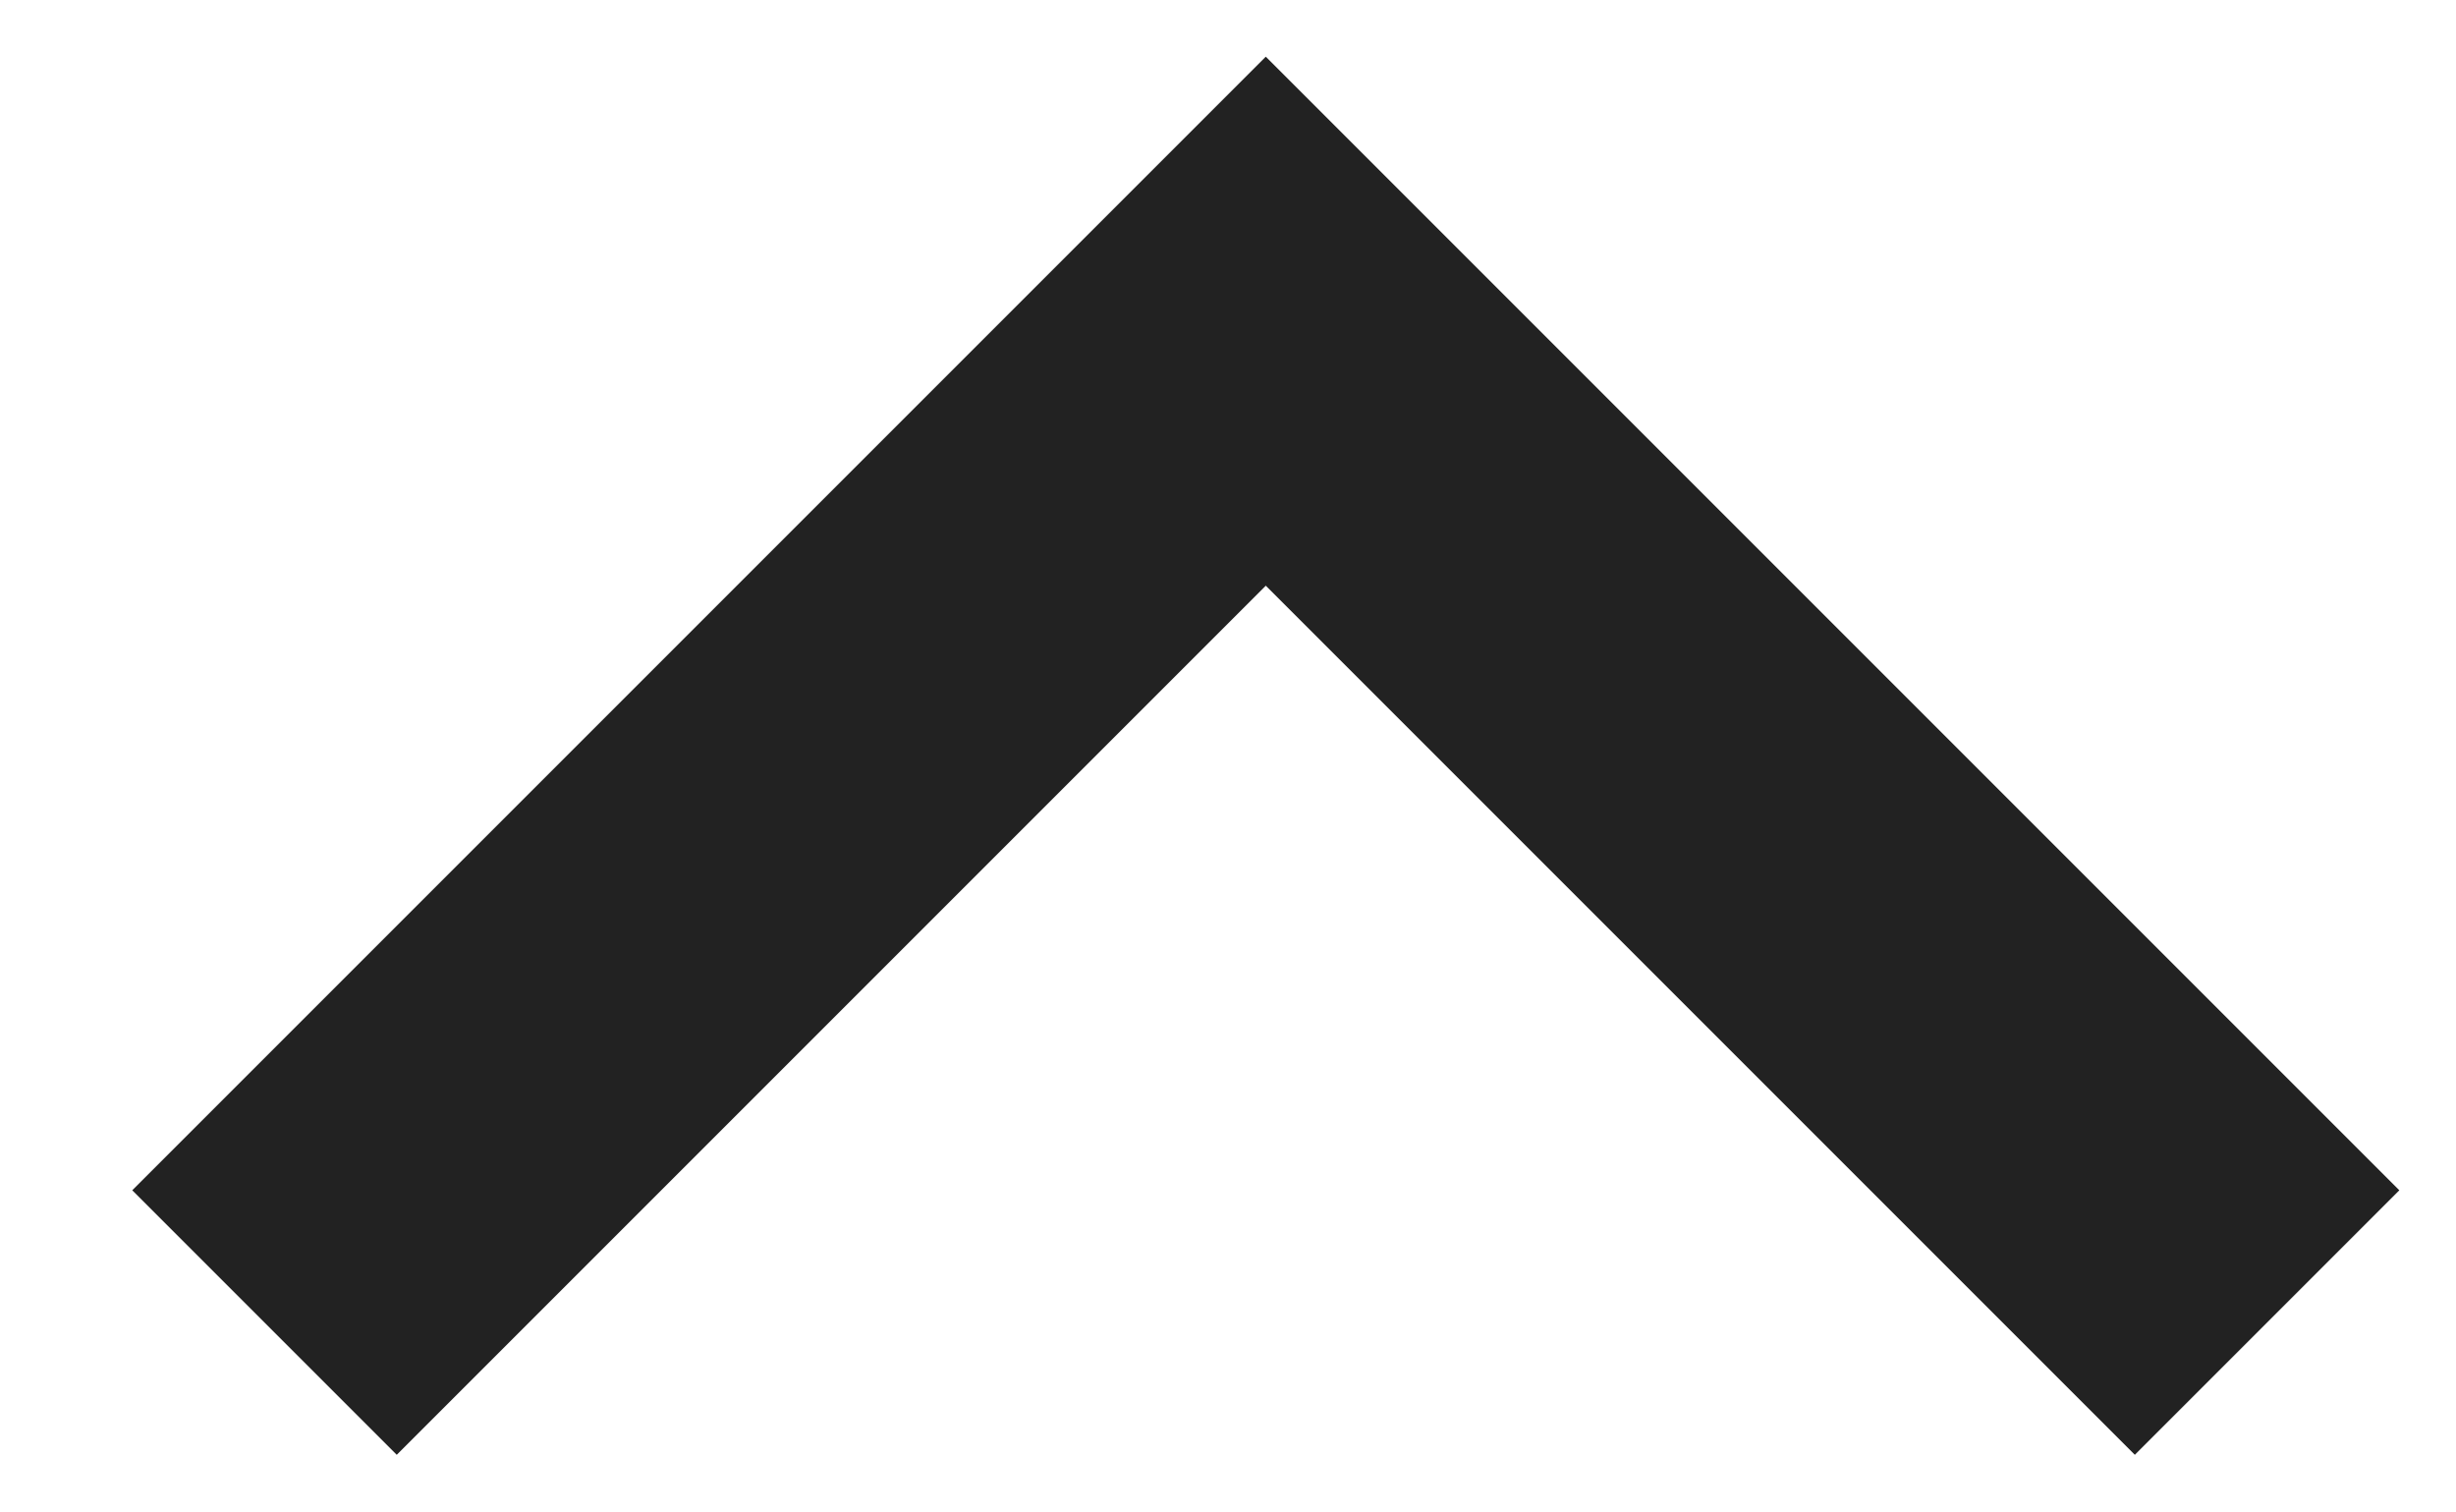
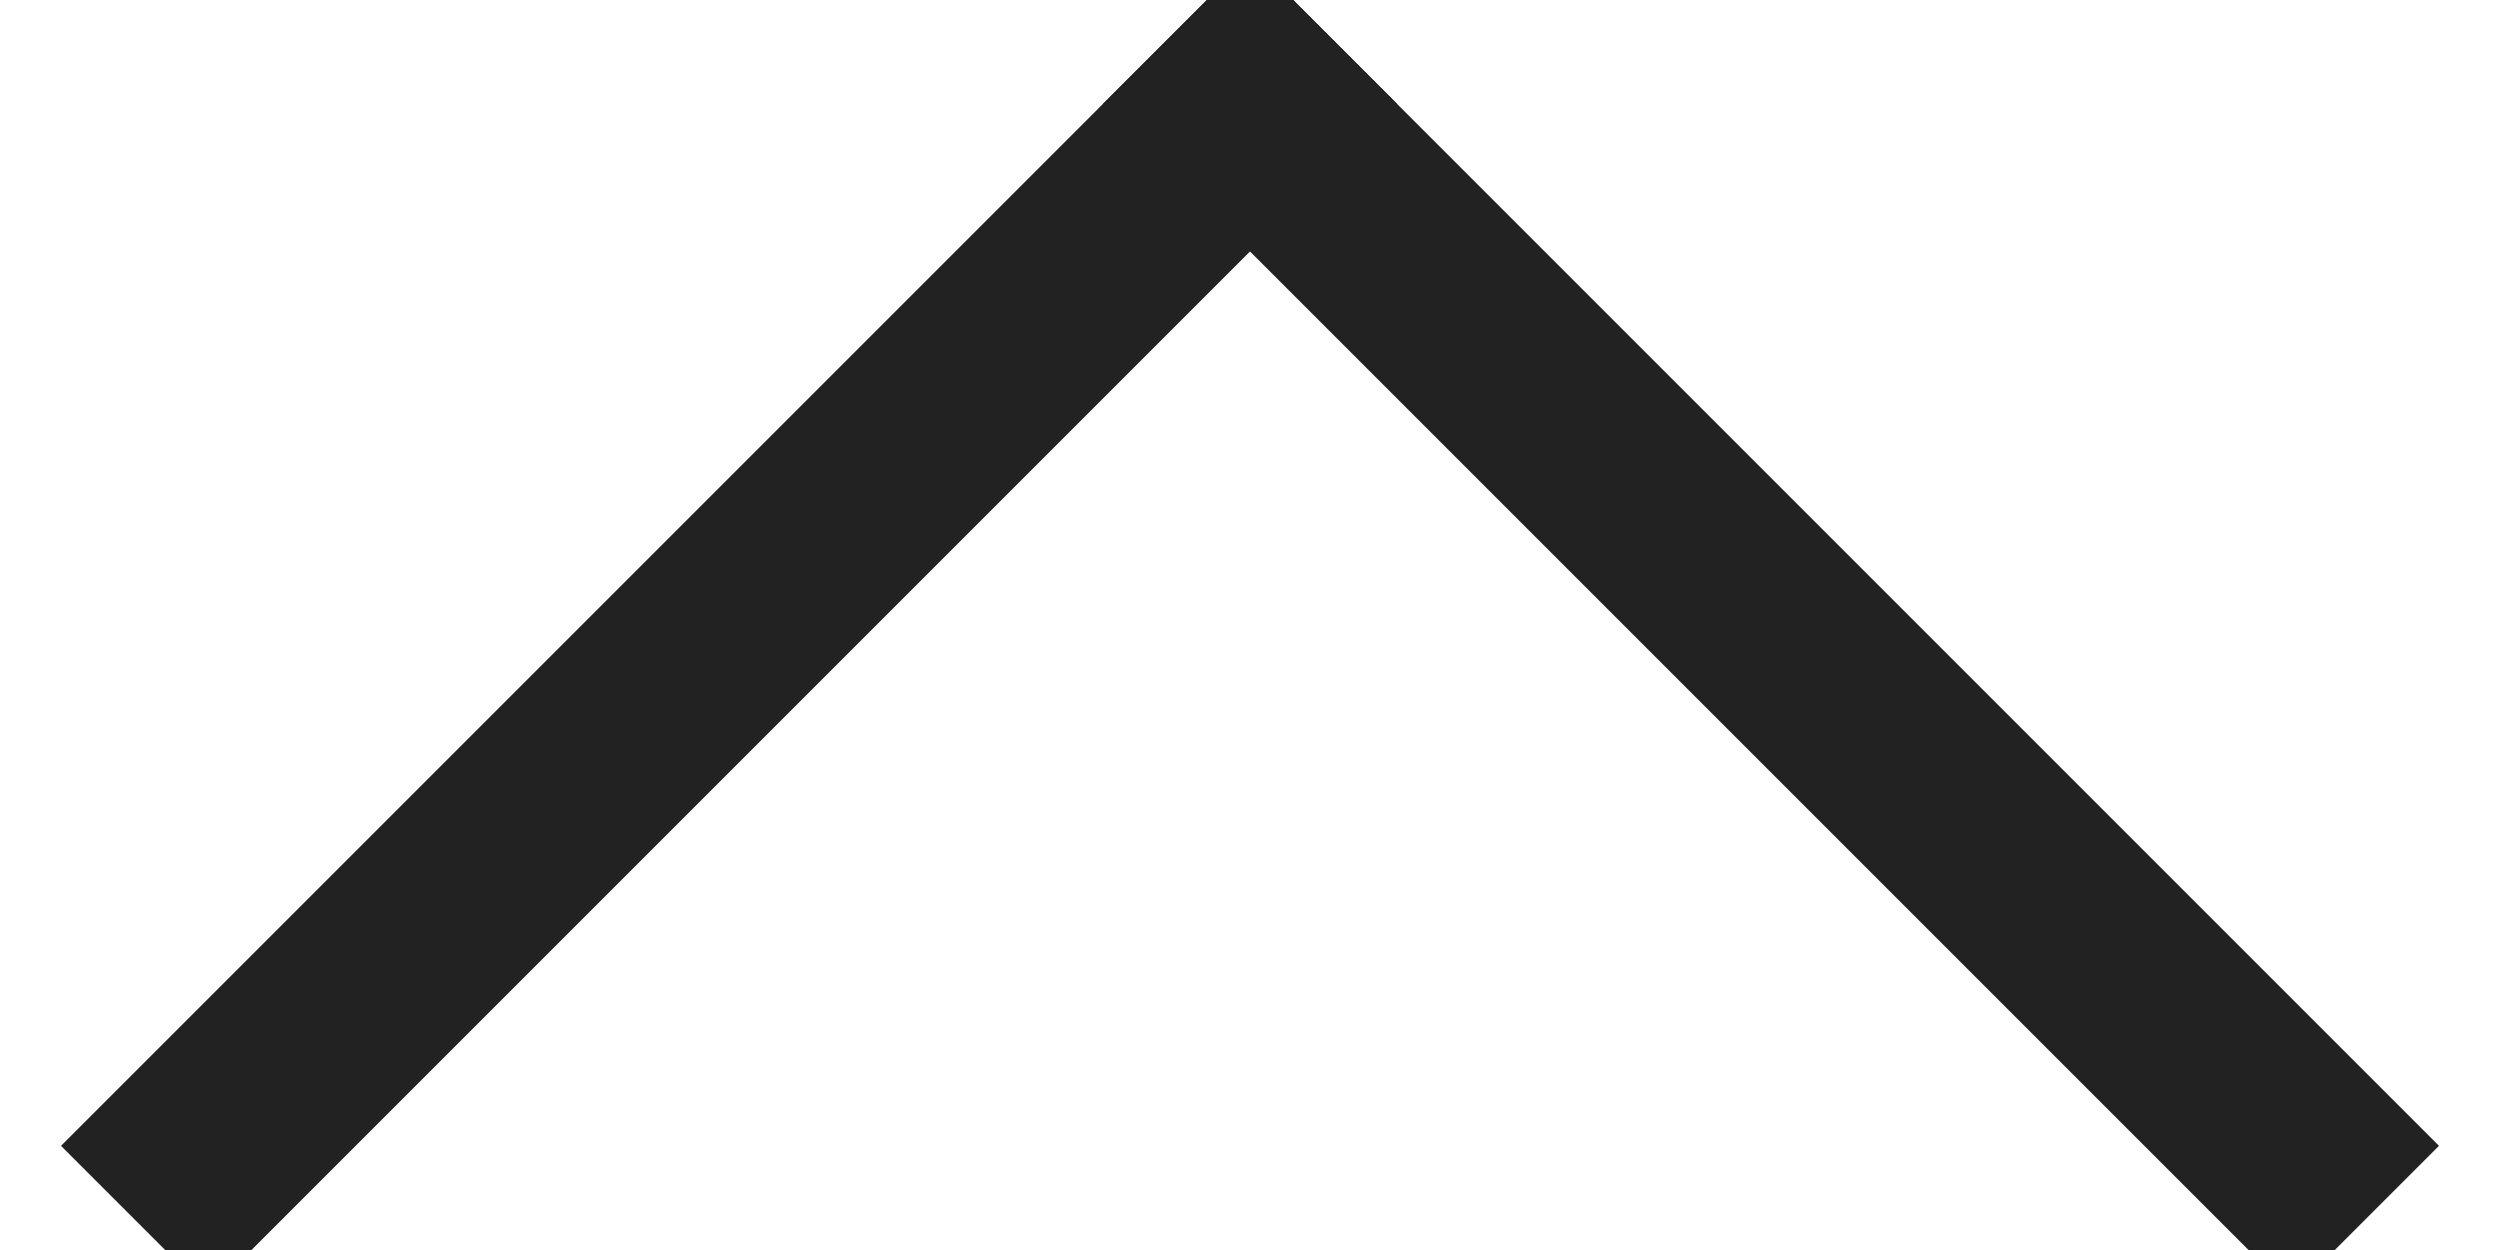
- <svg xmlns="http://www.w3.org/2000/svg" width="13px" height="8px" viewBox="0 0 13 8" version="1.1">
+ <svg xmlns="http://www.w3.org/2000/svg" width="12px" height="6px" viewBox="0 0 12 6" version="1.1">
  <defs />
-   <g id="Pages" stroke="none" stroke-width="1" fill="none" fill-rule="evenodd">
-     <g id="모달_예약조회(예약관리열렸을떄)" transform="translate(-281, -1441)" fill="#222222">
-       <g id="모달">
-         <g id="결제정보" transform="translate(0, 1175)">
-           <g id="예약관리" transform="translate(0, 245)">
-             <g id="닫기" transform="translate(278, 16)">
-               <polygon id="Shape" transform="translate(9.7, 9) scale(1, -1) rotate(90) translate(-9.7, -9) " points="6 4.4 7.4 3 13.4 9 7.4 15 6 13.6 10.6 9" />
+   <g id="Pages" stroke="none" stroke-width="1" fill="none" fill-rule="evenodd" stroke-linecap="square">
+     <g id="모달_예약조회" transform="translate(-1848, -1189)" stroke="#222222">
+       <g id="모달" transform="translate(1560, 0)">
+         <g id="총-결제금액" transform="translate(0, 1172)">
+           <g id="위로" transform="translate(284, 11)">
+             <g id="Group" transform="translate(4.5, 6)">
+               <path d="M0.5,0.5 L5.5,5.5" id="Line" transform="translate(3, 3) scale(1, -1) translate(-3, -3) " />
+               <path d="M5.5,0.5 L10.5,5.5" id="Line-Copy" transform="translate(8, 3) scale(-1, -1) translate(-8, -3) " />
            </g>
          </g>
        </g>
      </g>
    </g>
  </g>
</svg>
